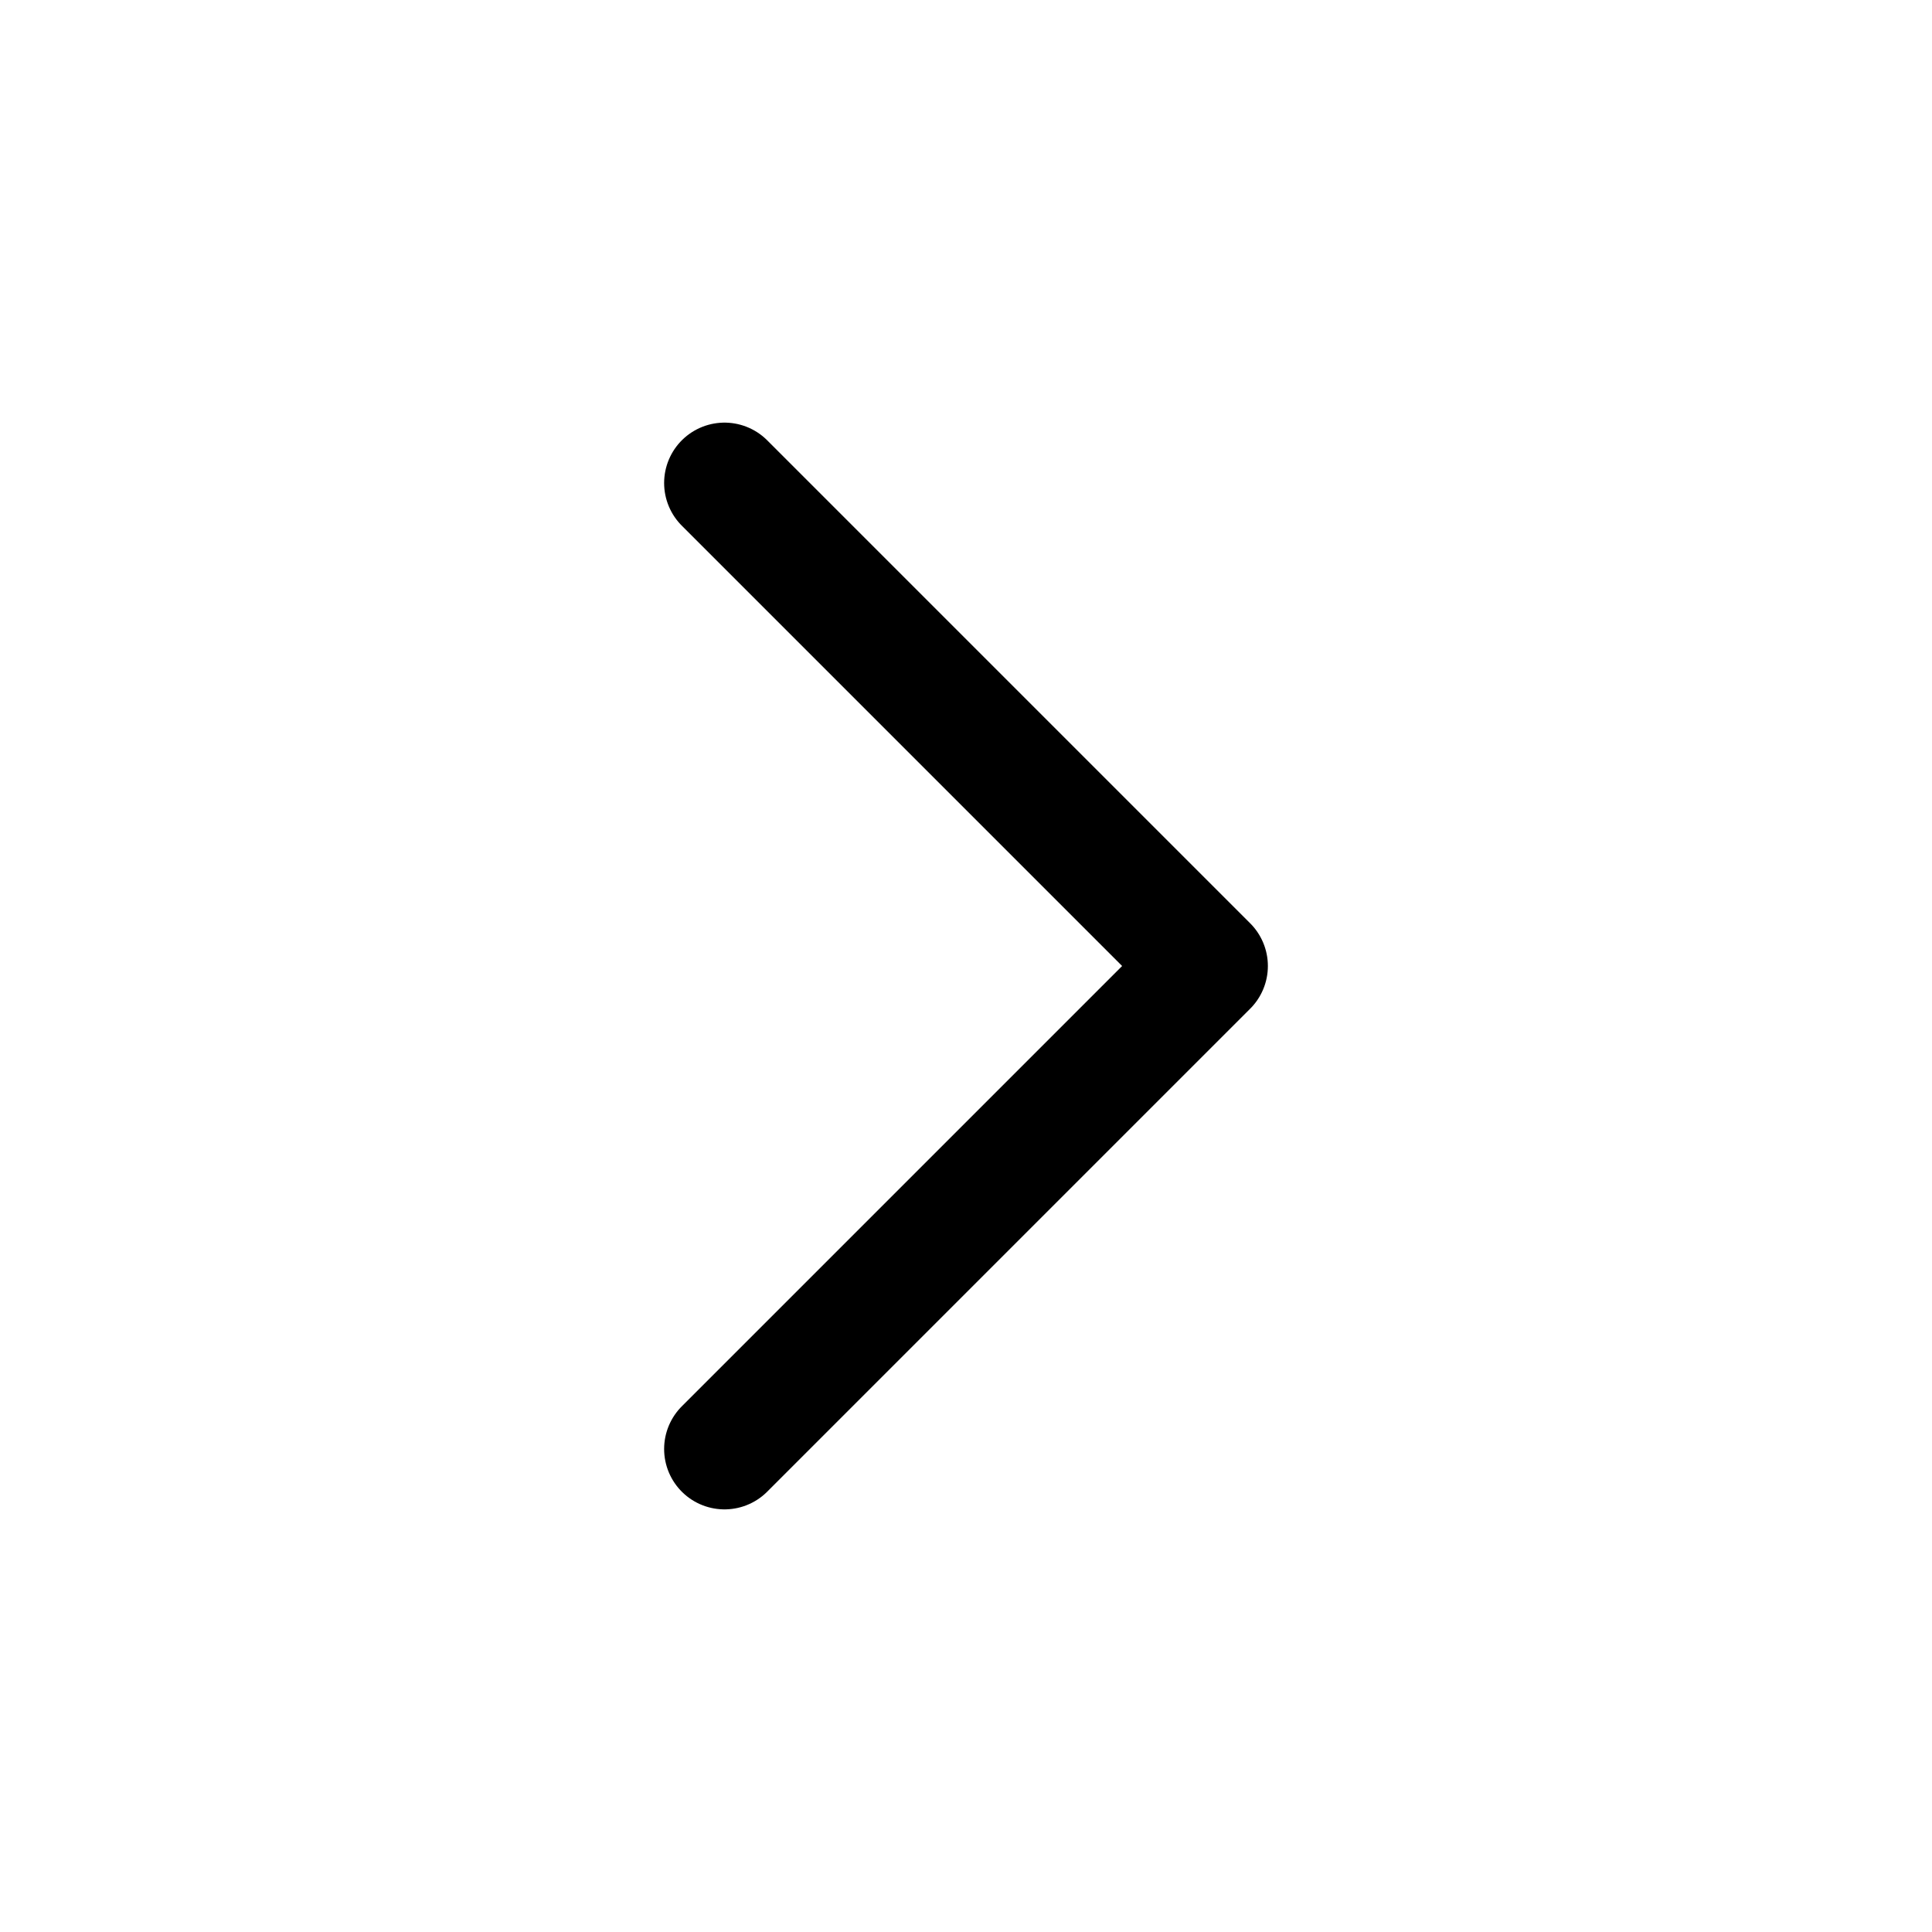
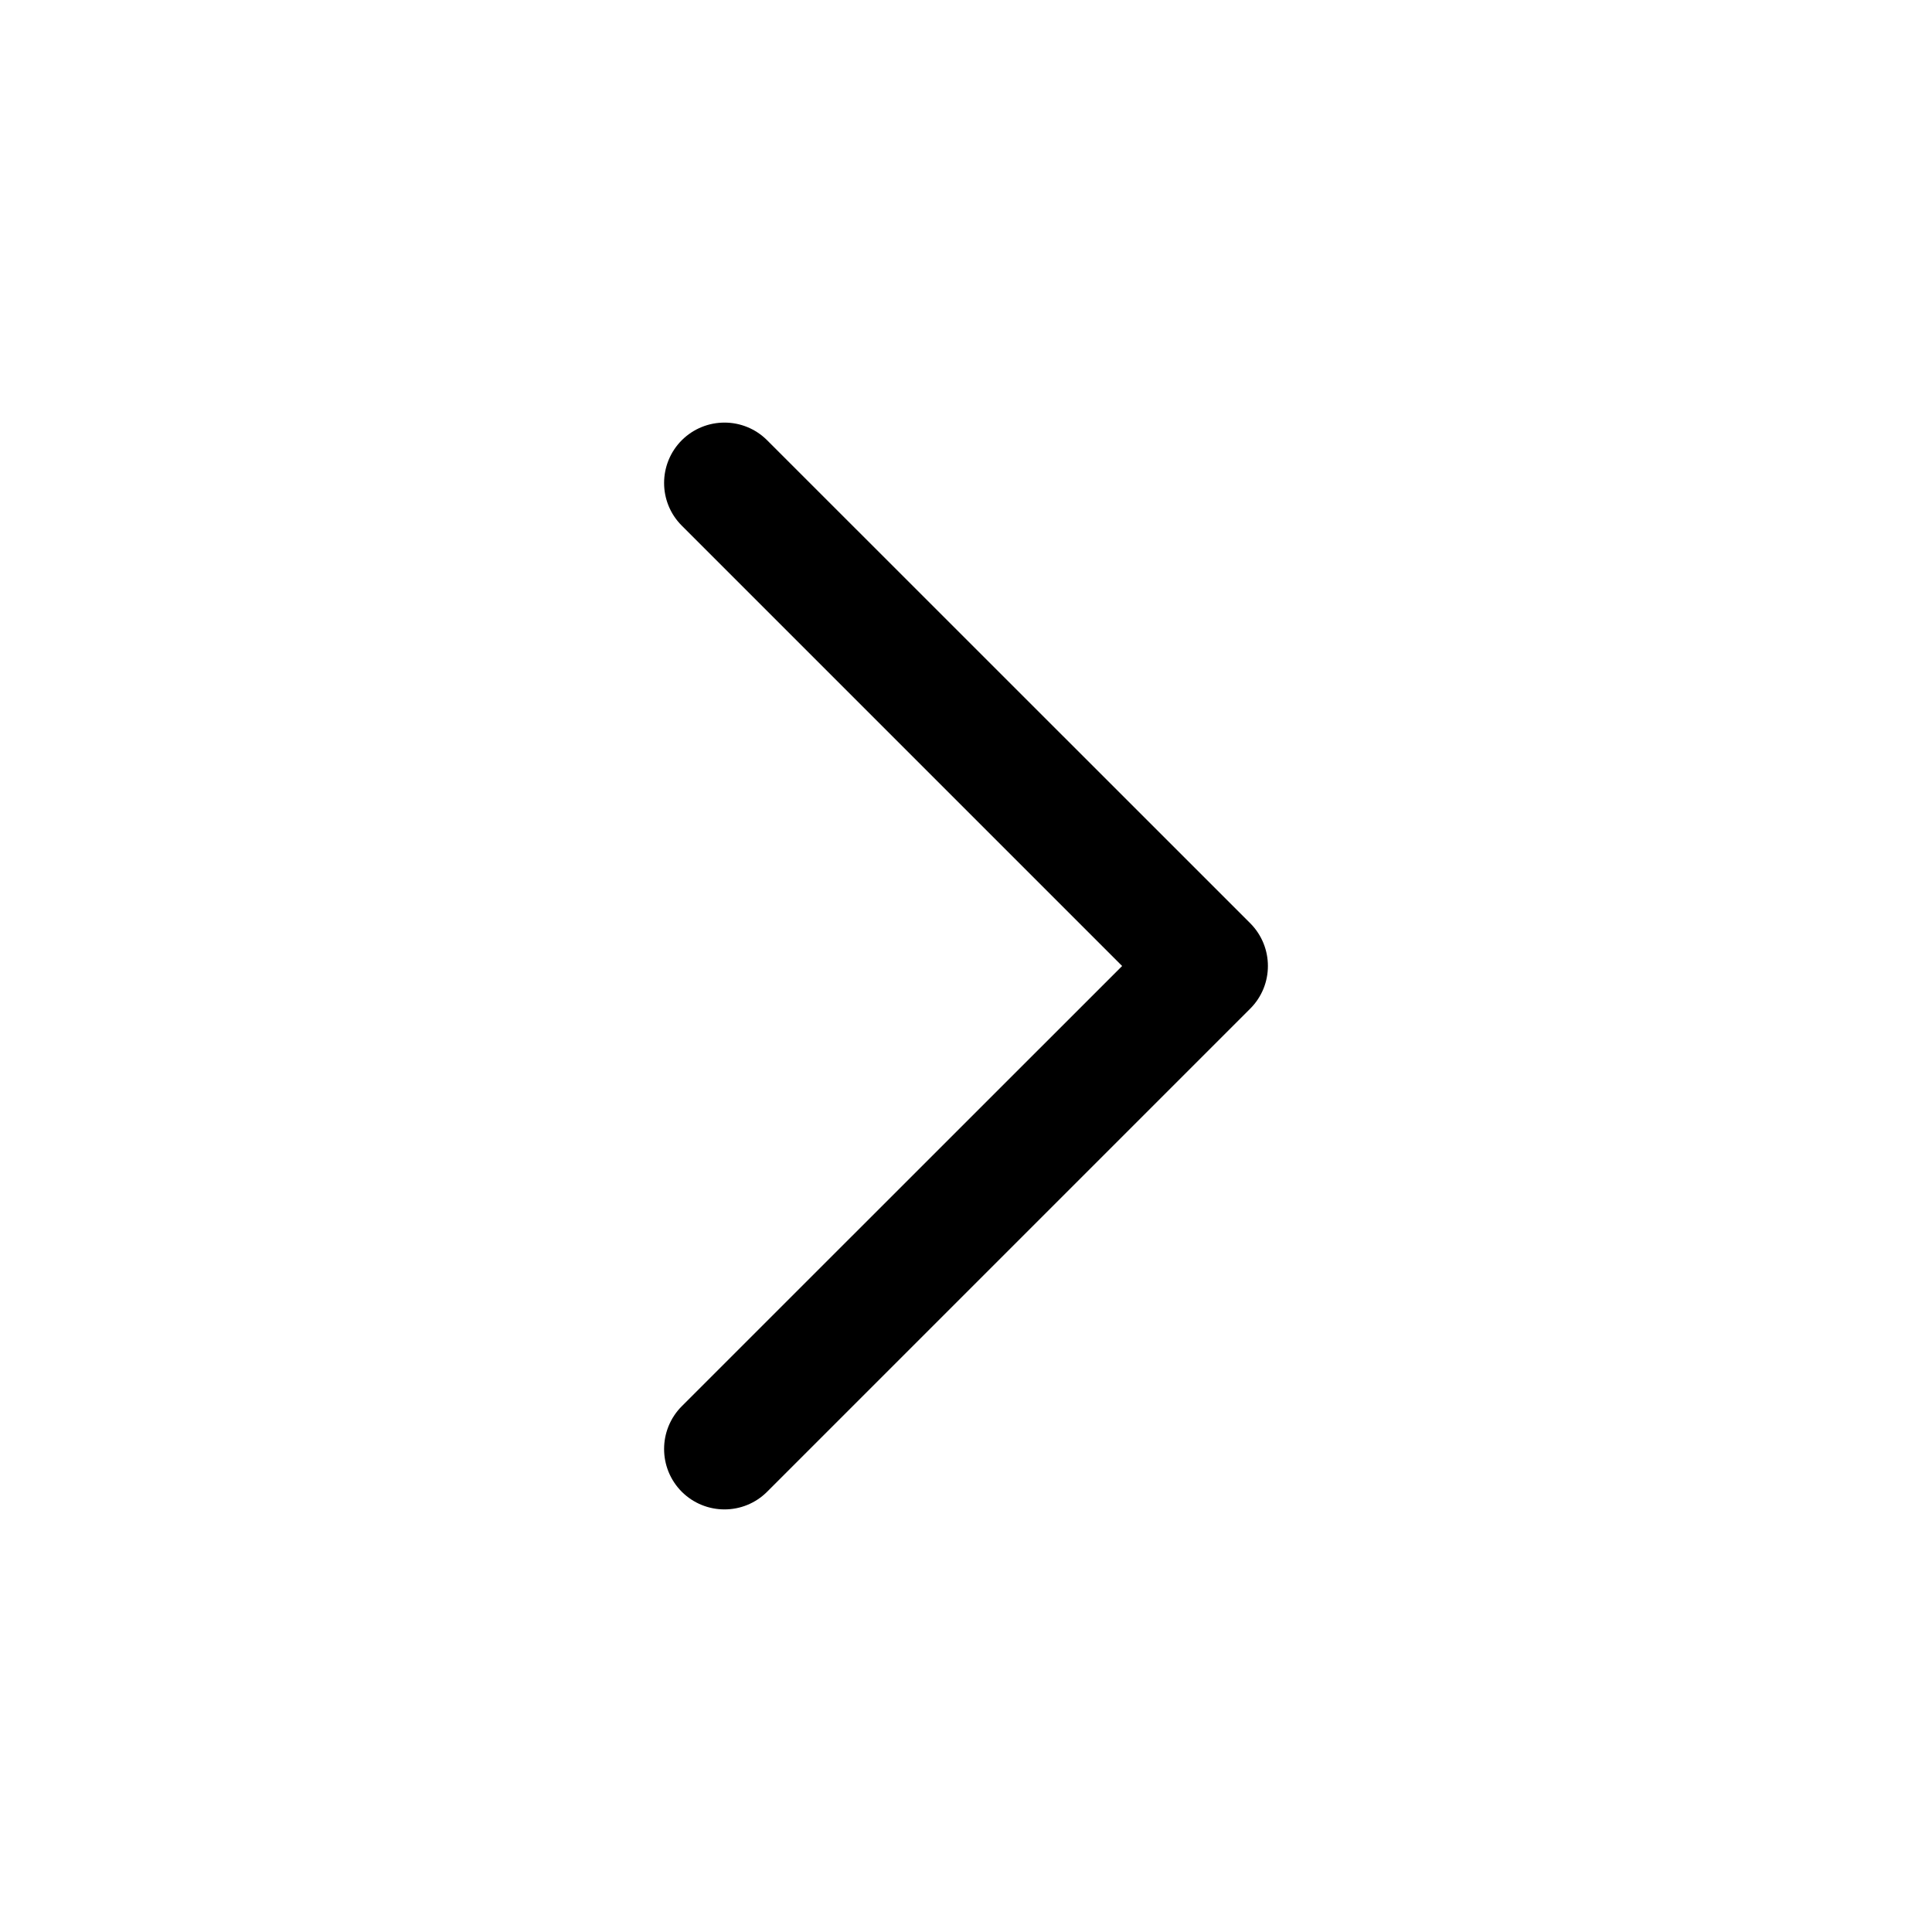
<svg xmlns="http://www.w3.org/2000/svg" width="16" height="16" viewBox="0 0 16 16" fill="none">
-   <path d="M6 12L10 8L6 4" stroke="currentColor" stroke-linecap="round" stroke-linejoin="round" />
+   <path d="M5.646 3.646C5.842 3.451 6.158 3.451 6.353 3.646L10.354 7.646C10.549 7.842 10.549 8.158 10.354 8.353L6.353 12.354C6.158 12.549 5.842 12.549 5.646 12.354C5.451 12.158 5.451 11.842 5.646 11.646L9.293 8L5.646 4.353C5.451 4.158 5.451 3.842 5.646 3.646Z" fill="currentColor" />
</svg>
